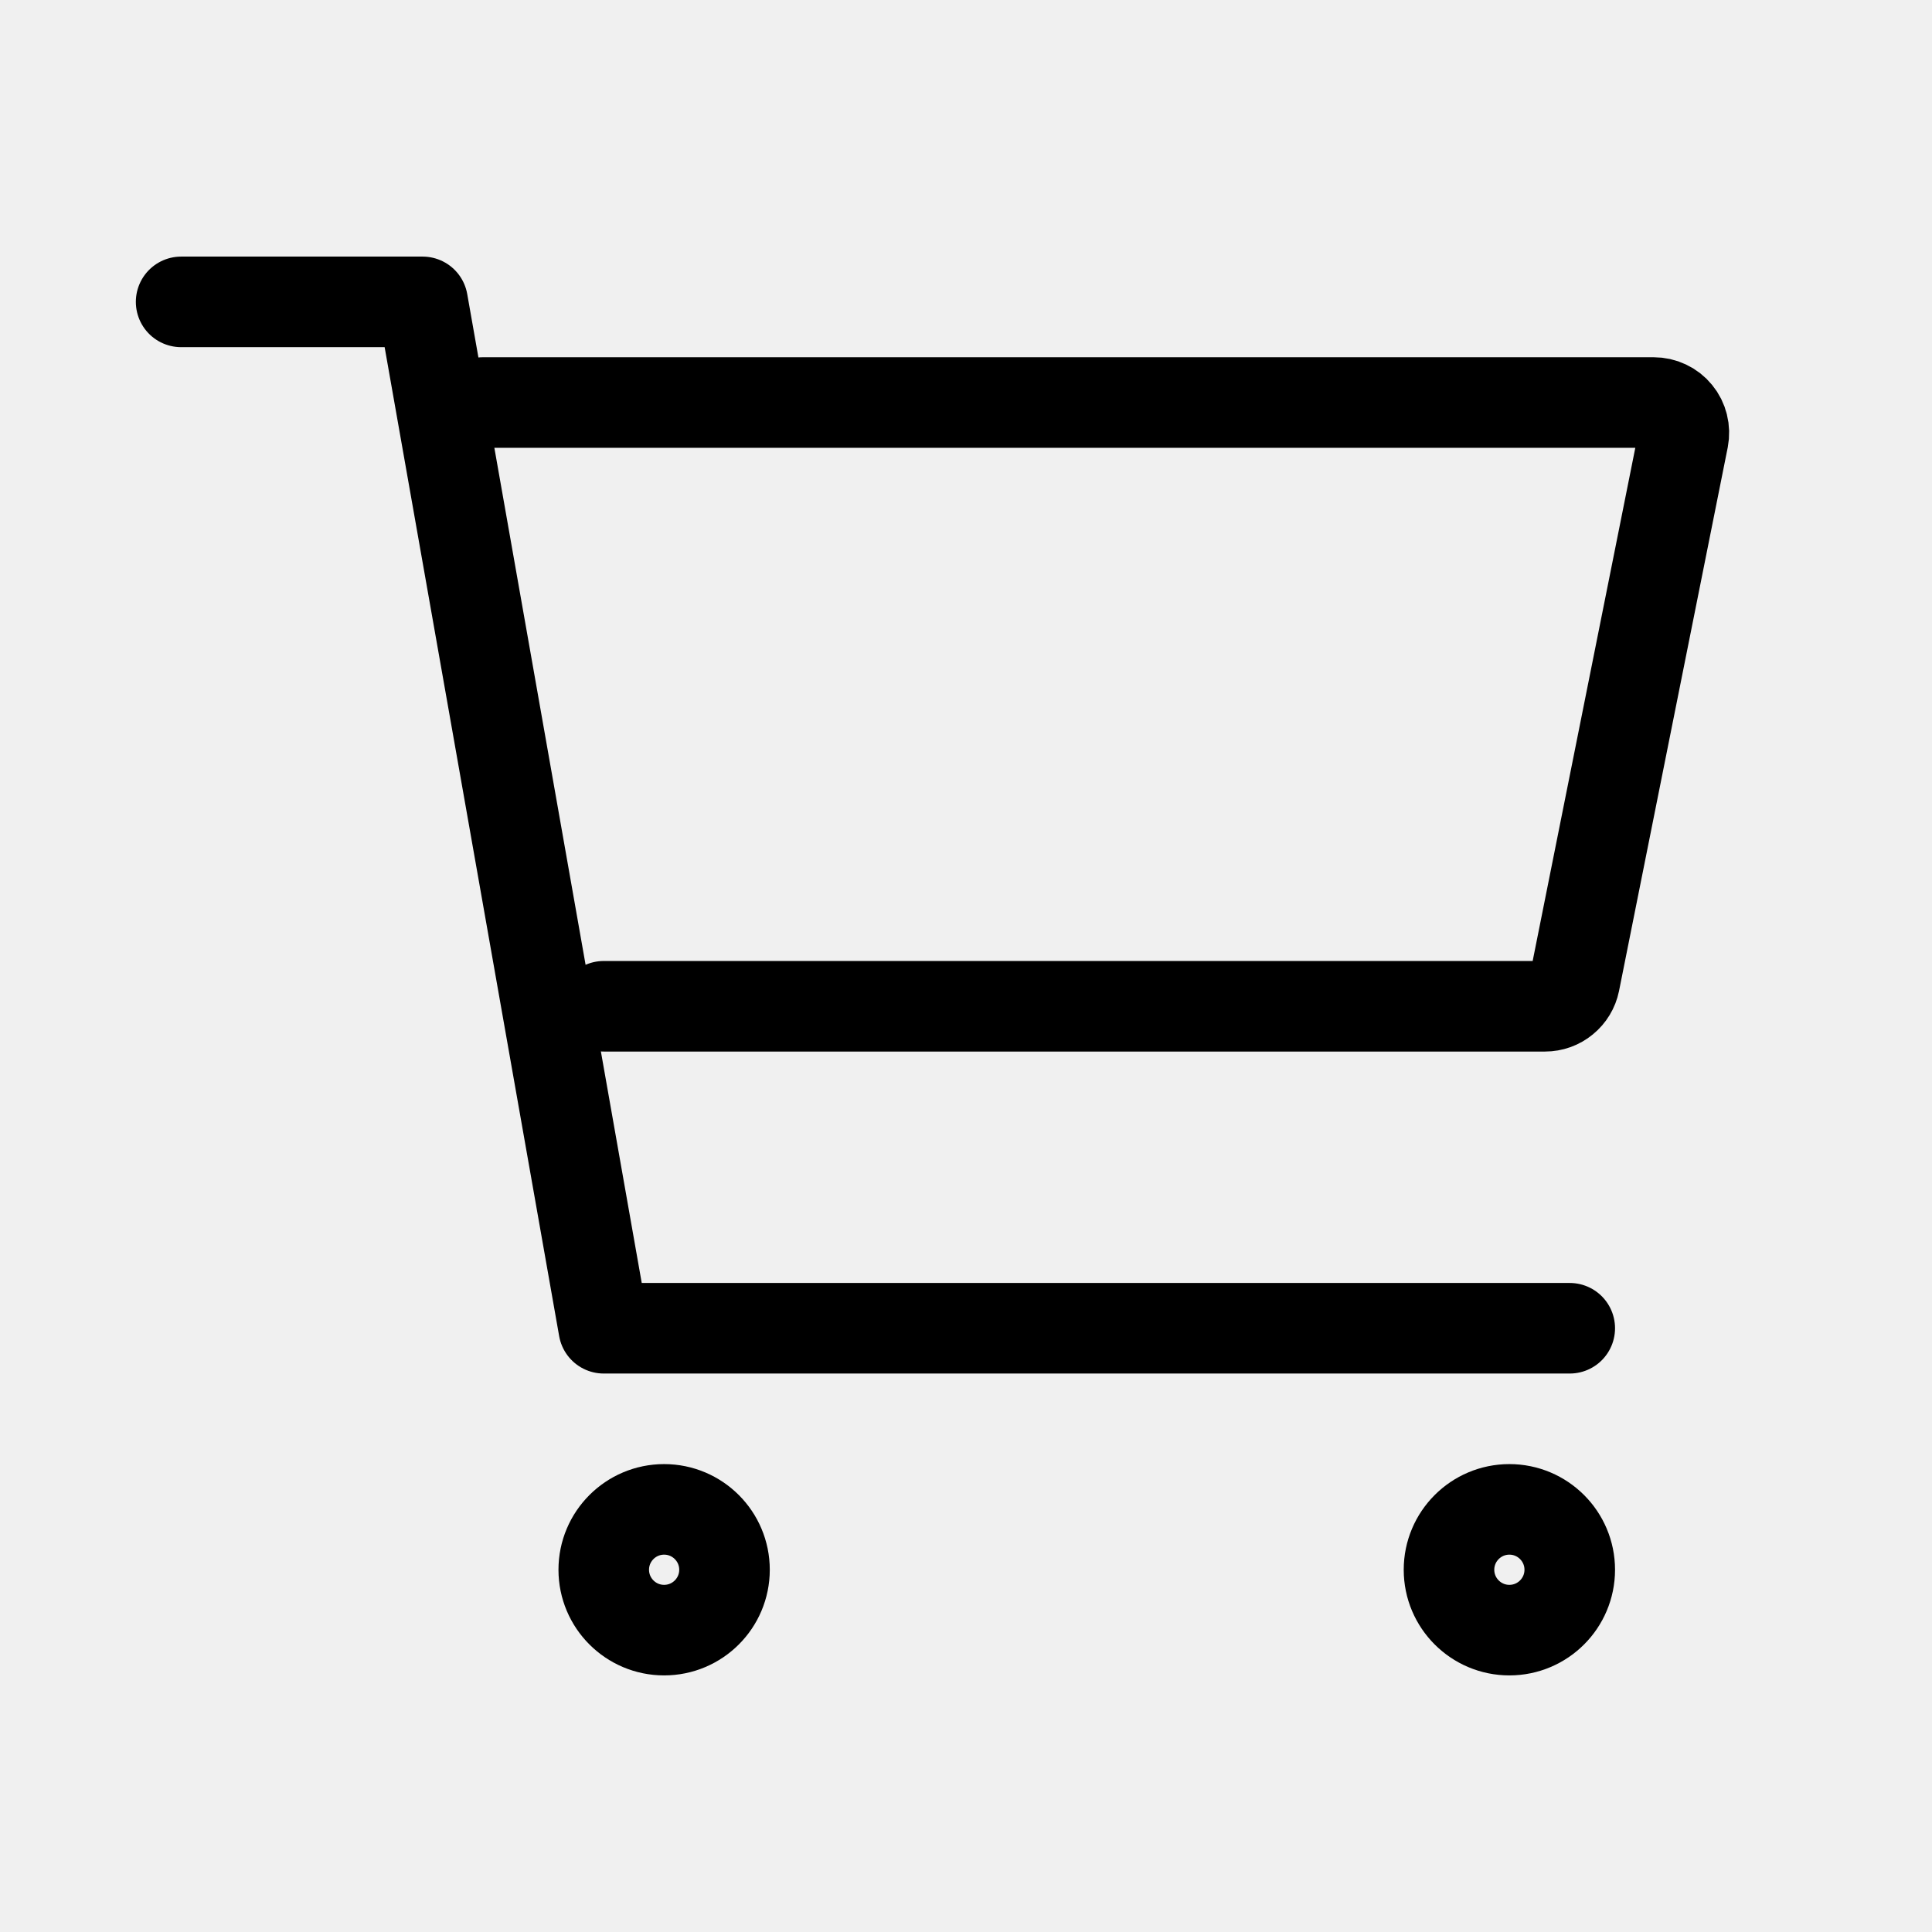
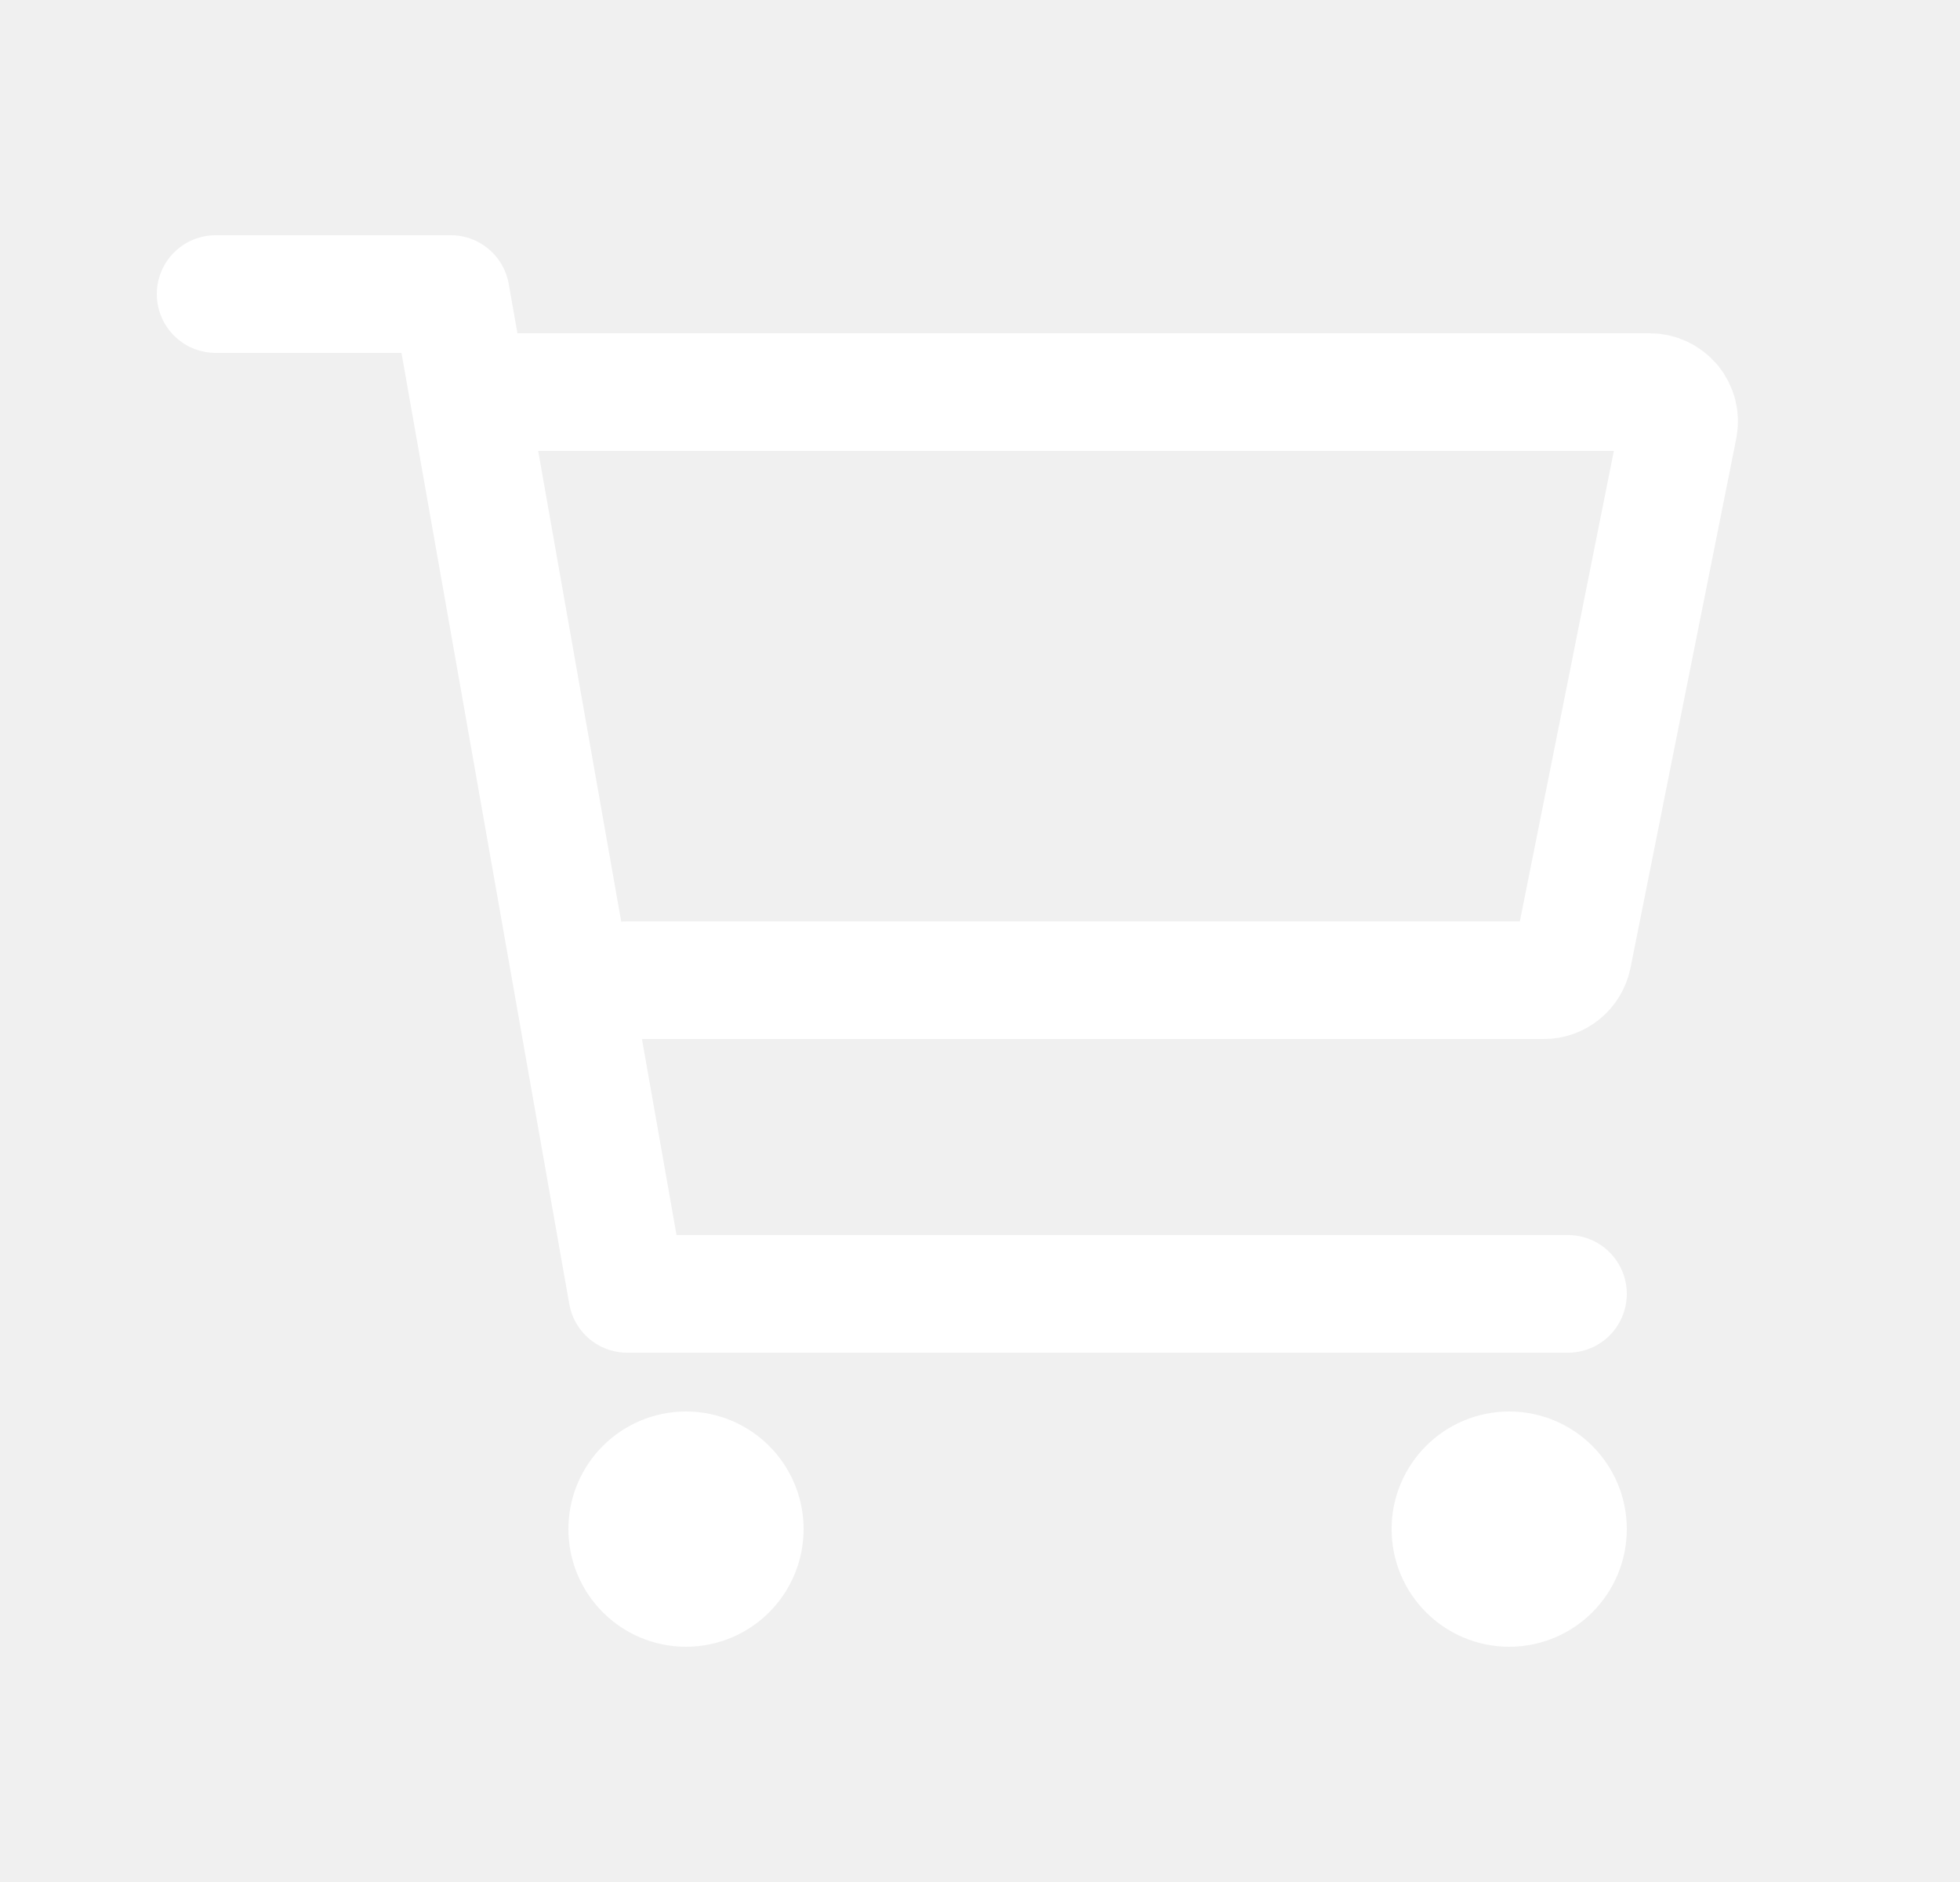
- <svg xmlns="http://www.w3.org/2000/svg" width="32" height="32" viewBox="0 0 32 32" fill="none">
-   <path d="M11 27C11.552 27 12 26.552 12 26C12 25.448 11.552 25 11 25C10.448 25 10 25.448 10 26C10 26.552 10.448 27 11 27Z" stroke="black" stroke-width="1.5" stroke-linecap="round" stroke-linejoin="round" />
-   <path d="M25 27C25.552 27 26 26.552 26 26C26 25.448 25.552 25 25 25C24.448 25 24 25.448 24 26C24 26.552 24.448 27 25 27Z" stroke="black" stroke-width="1.5" stroke-linecap="round" stroke-linejoin="round" />
-   <path d="M3 5H7L10 22H26" stroke="black" stroke-width="1.5" stroke-linecap="round" stroke-linejoin="round" />
-   <path d="M10 16.667H25.59C25.706 16.667 25.818 16.627 25.907 16.553C25.997 16.48 26.058 16.378 26.081 16.265L27.881 7.265C27.895 7.192 27.893 7.117 27.875 7.046C27.858 6.974 27.824 6.907 27.777 6.85C27.73 6.792 27.671 6.746 27.604 6.715C27.537 6.683 27.464 6.667 27.39 6.667H8" stroke="black" stroke-width="1.5" stroke-linecap="round" stroke-linejoin="round" />
+ <svg xmlns="http://www.w3.org/2000/svg" width="25" height="24" viewBox="0 0 25 24" fill="none">
+   <path d="M8.75 20.25C9.164 20.25 9.5 19.914 9.5 19.5C9.5 19.086 9.164 18.75 8.75 18.75C8.336 18.75 8 19.086 8 19.5C8 19.914 8.336 20.25 8.75 20.25Z" stroke="white" stroke-width="1.5" stroke-linecap="round" stroke-linejoin="round" />
+   <path d="M19.25 20.25C19.664 20.25 20 19.914 20 19.5C20 19.086 19.664 18.75 19.25 18.75C18.836 18.75 18.5 19.086 18.5 19.5C18.5 19.914 18.836 20.25 19.25 20.25Z" stroke="white" stroke-width="1.5" stroke-linecap="round" stroke-linejoin="round" />
+   <path d="M2.75 3.75H5.75L8 16.5H20" stroke="white" stroke-width="1.5" stroke-linecap="round" stroke-linejoin="round" />
+   <path d="M8 12.5H19.692C19.779 12.5 19.863 12.47 19.93 12.415C19.997 12.36 20.043 12.284 20.061 12.199L21.41 5.449C21.421 5.394 21.42 5.338 21.407 5.284C21.393 5.23 21.368 5.18 21.333 5.137C21.297 5.094 21.253 5.06 21.203 5.036C21.153 5.012 21.098 5 21.043 5H6.5" stroke="white" stroke-width="1.5" stroke-linecap="round" stroke-linejoin="round" />
</svg>
